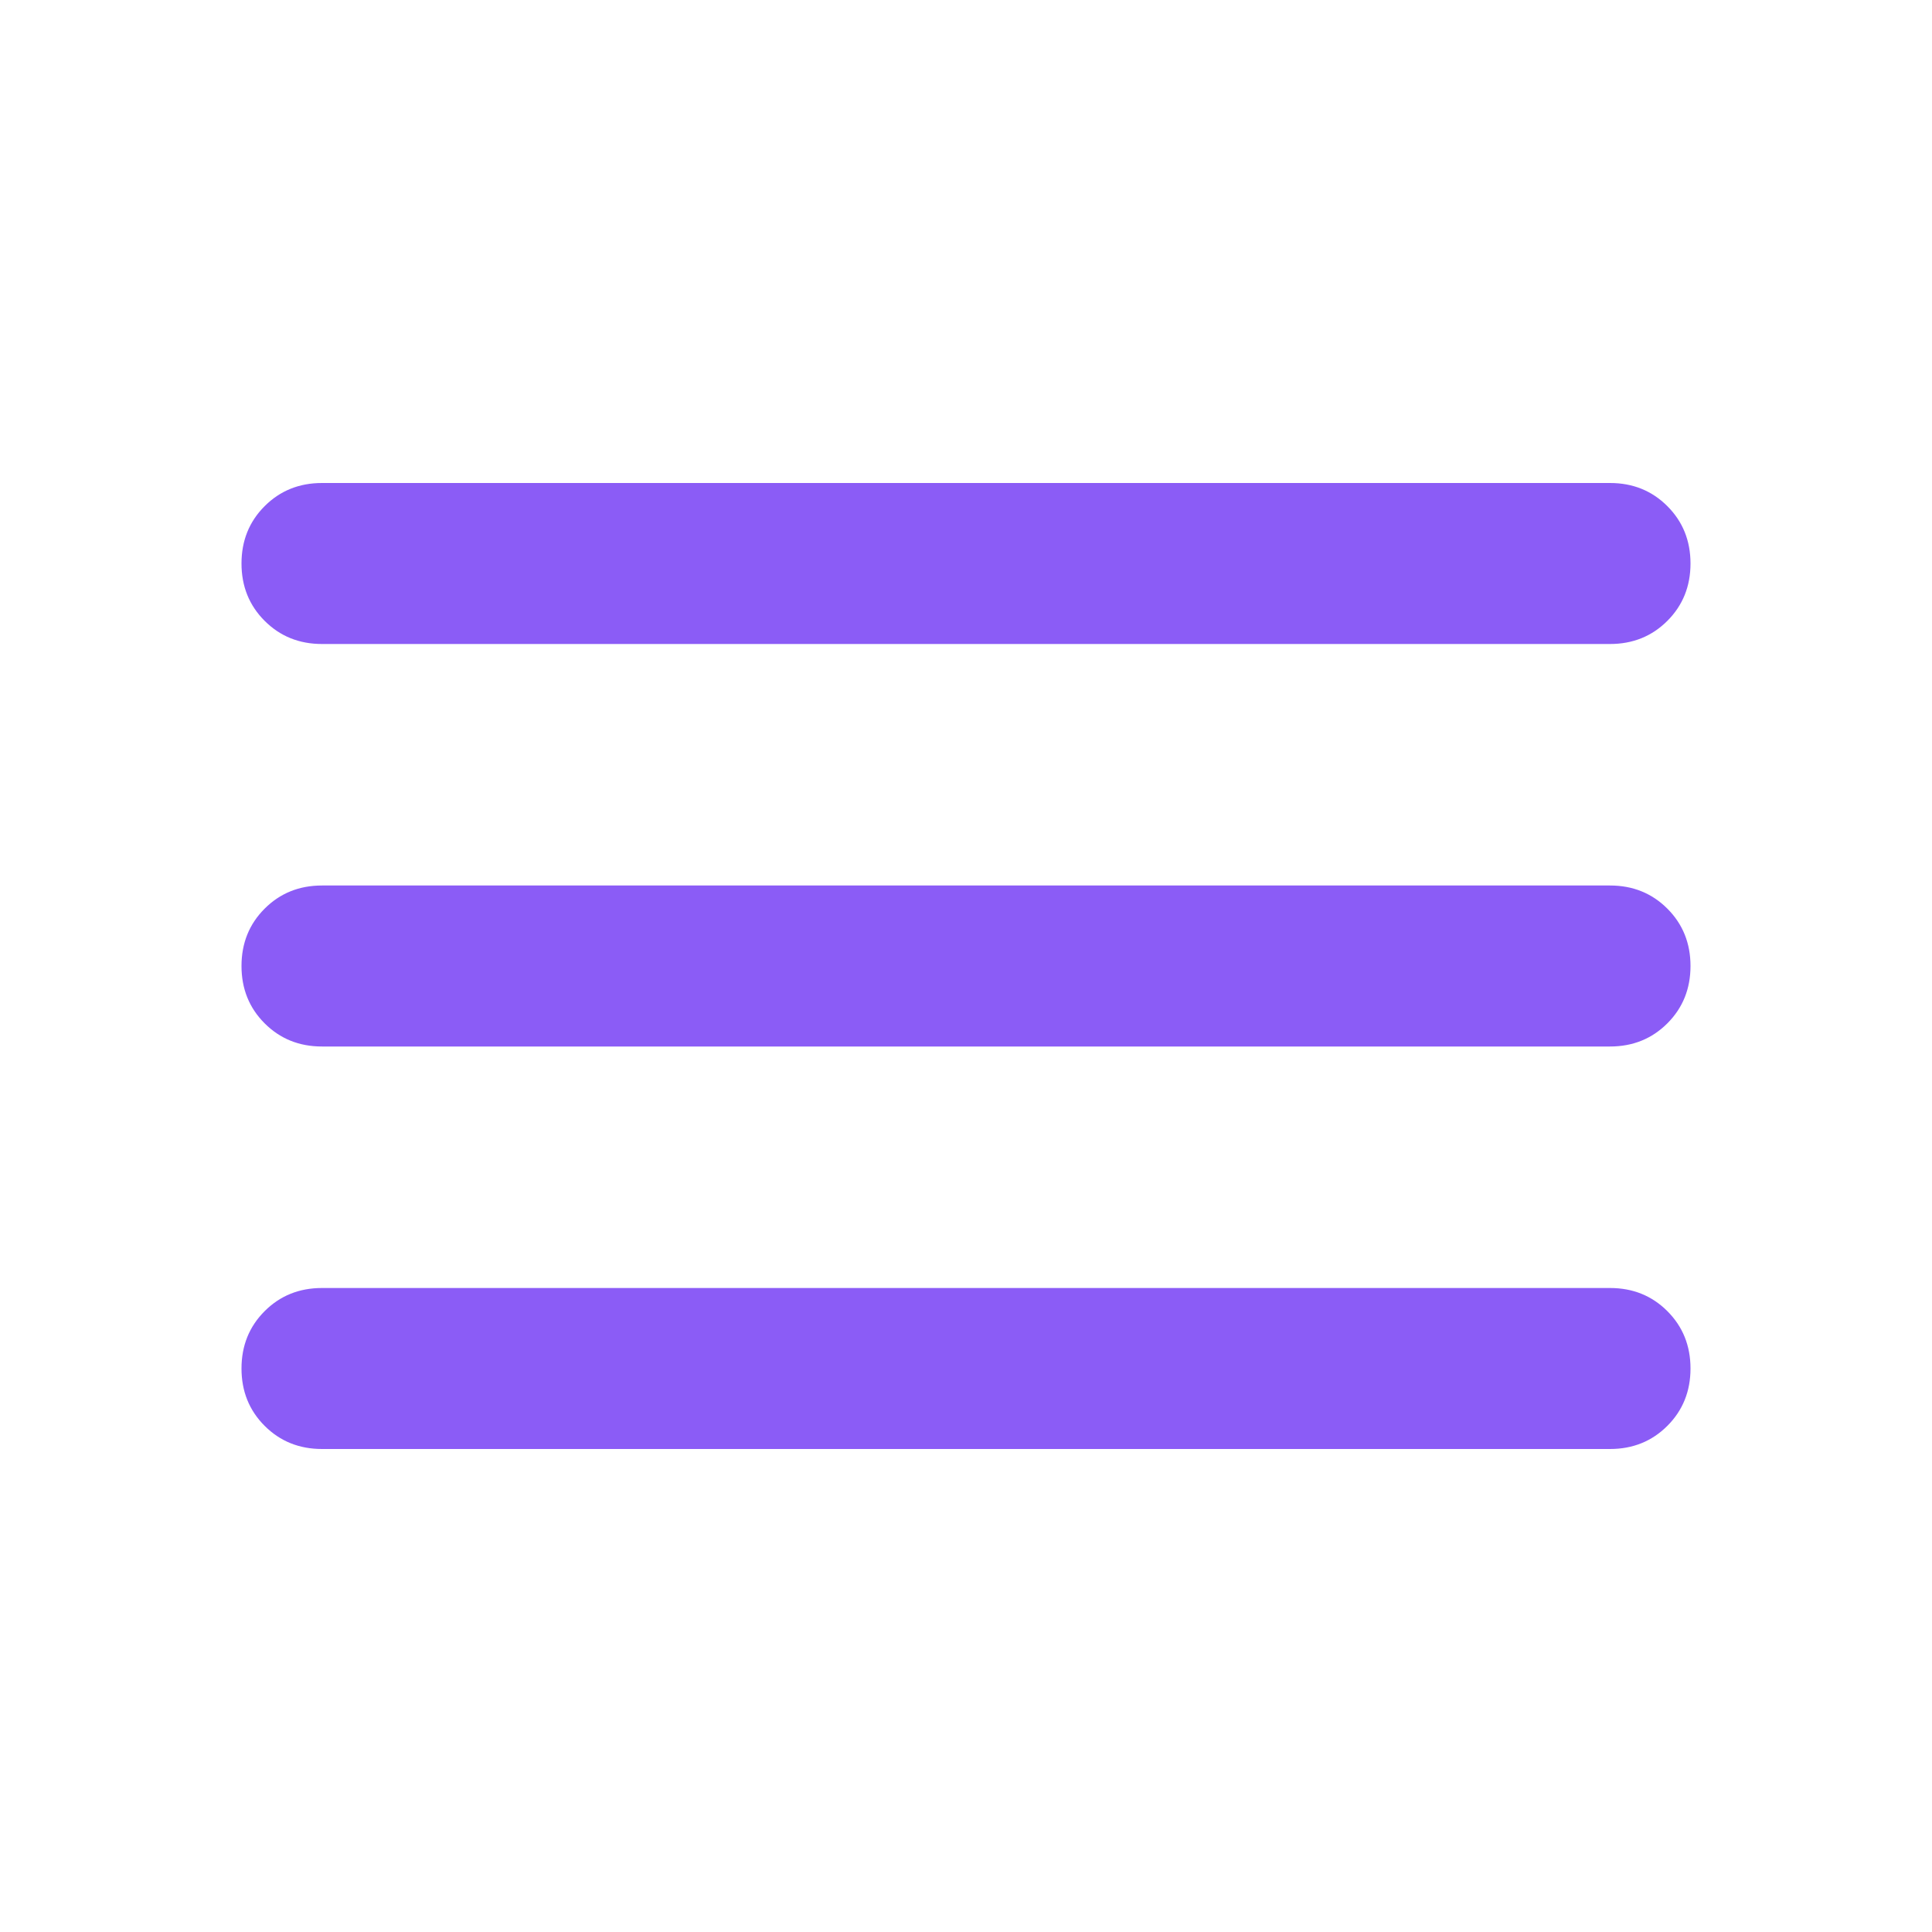
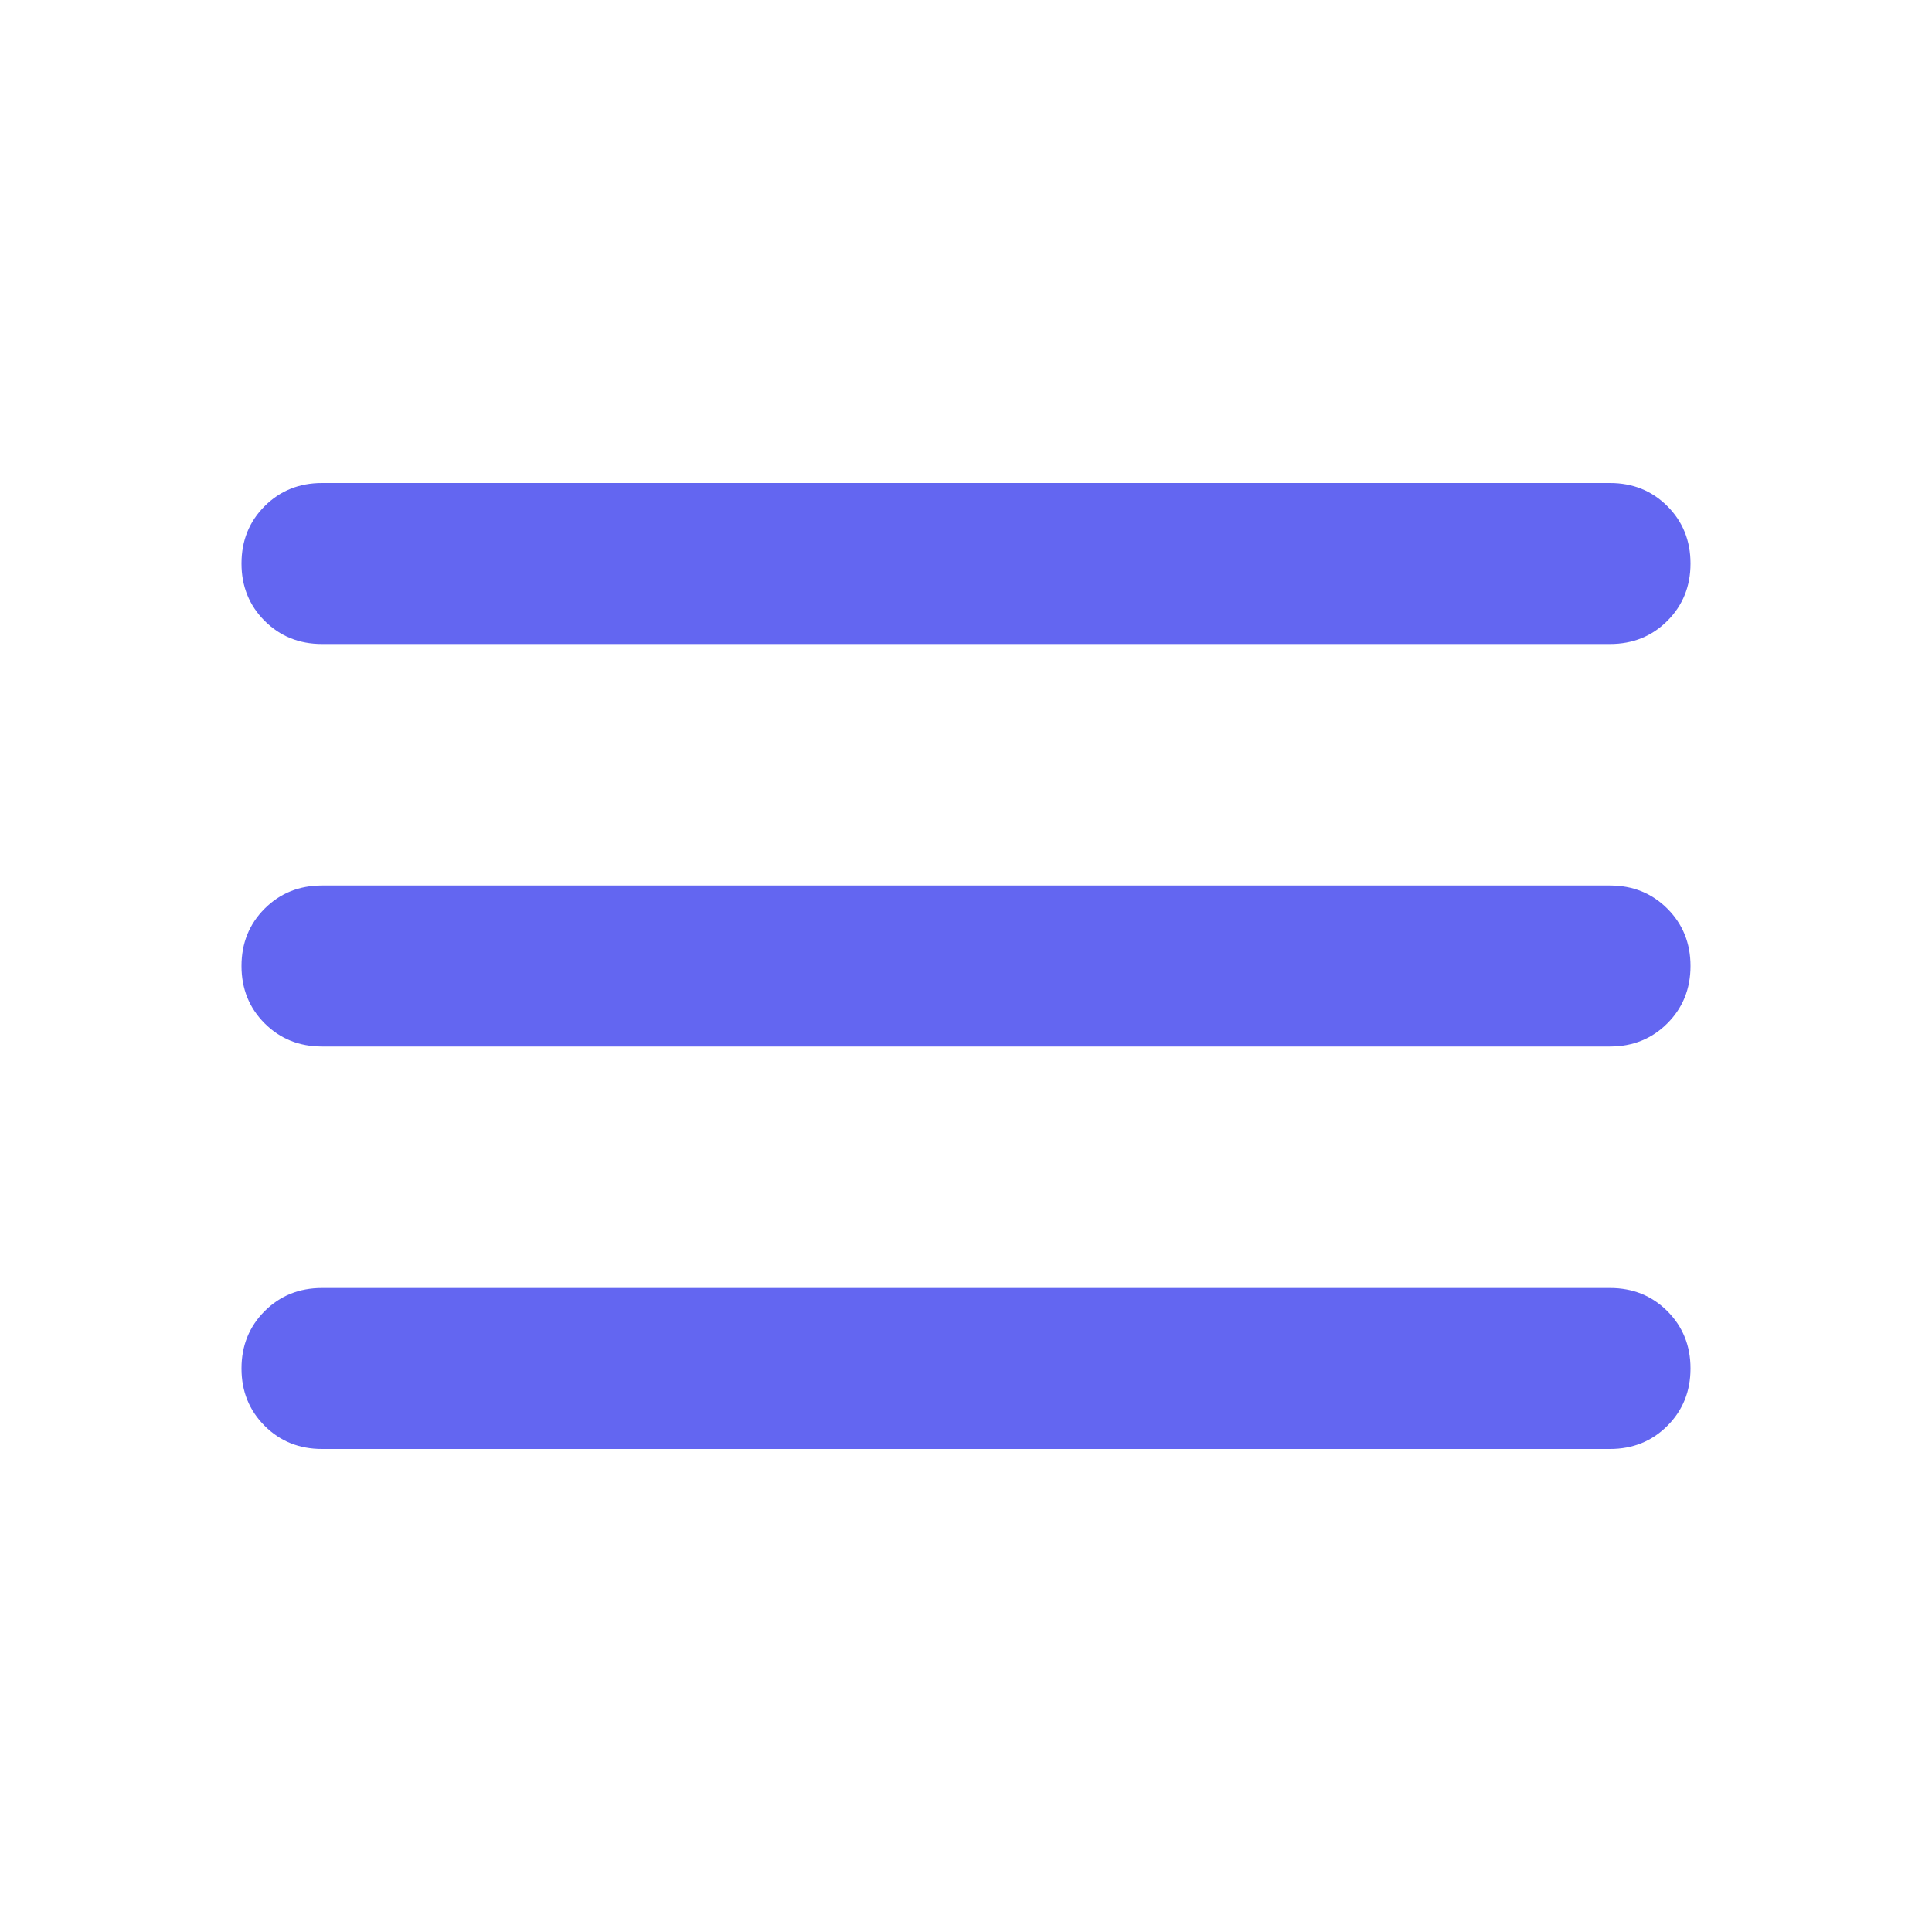
<svg xmlns="http://www.w3.org/2000/svg" height="34" viewBox="0 -960 960 960" width="34">
-   <path d="M160-240q-17 0-28.5-11.5T120-280q0-17 11.5-28.5T160-320h640q17 0 28.5 11.5T840-280q0 17-11.5 28.5T800-240H160Zm0-200q-17 0-28.5-11.5T120-480q0-17 11.5-28.5T160-520h640q17 0 28.5 11.5T840-480q0 17-11.5 28.5T800-440H160Zm0-200q-17 0-28.5-11.5T120-680q0-17 11.5-28.5T160-720h640q17 0 28.5 11.5T840-680q0 17-11.5 28.5T800-640H160Z" fill="#8b5cf6" />
+   <path d="M160-240q-17 0-28.5-11.5T120-280q0-17 11.5-28.5T160-320h640q17 0 28.5 11.5T840-280q0 17-11.5 28.5T800-240H160Zm0-200q-17 0-28.5-11.5T120-480q0-17 11.5-28.5T160-520h640q17 0 28.5 11.5T840-480q0 17-11.5 28.5T800-440H160Zm0-200q-17 0-28.5-11.5T120-680q0-17 11.5-28.5T160-720h640q17 0 28.5 11.5T840-680q0 17-11.5 28.5T800-640H160Z" fill="#6366f1" />
</svg>
